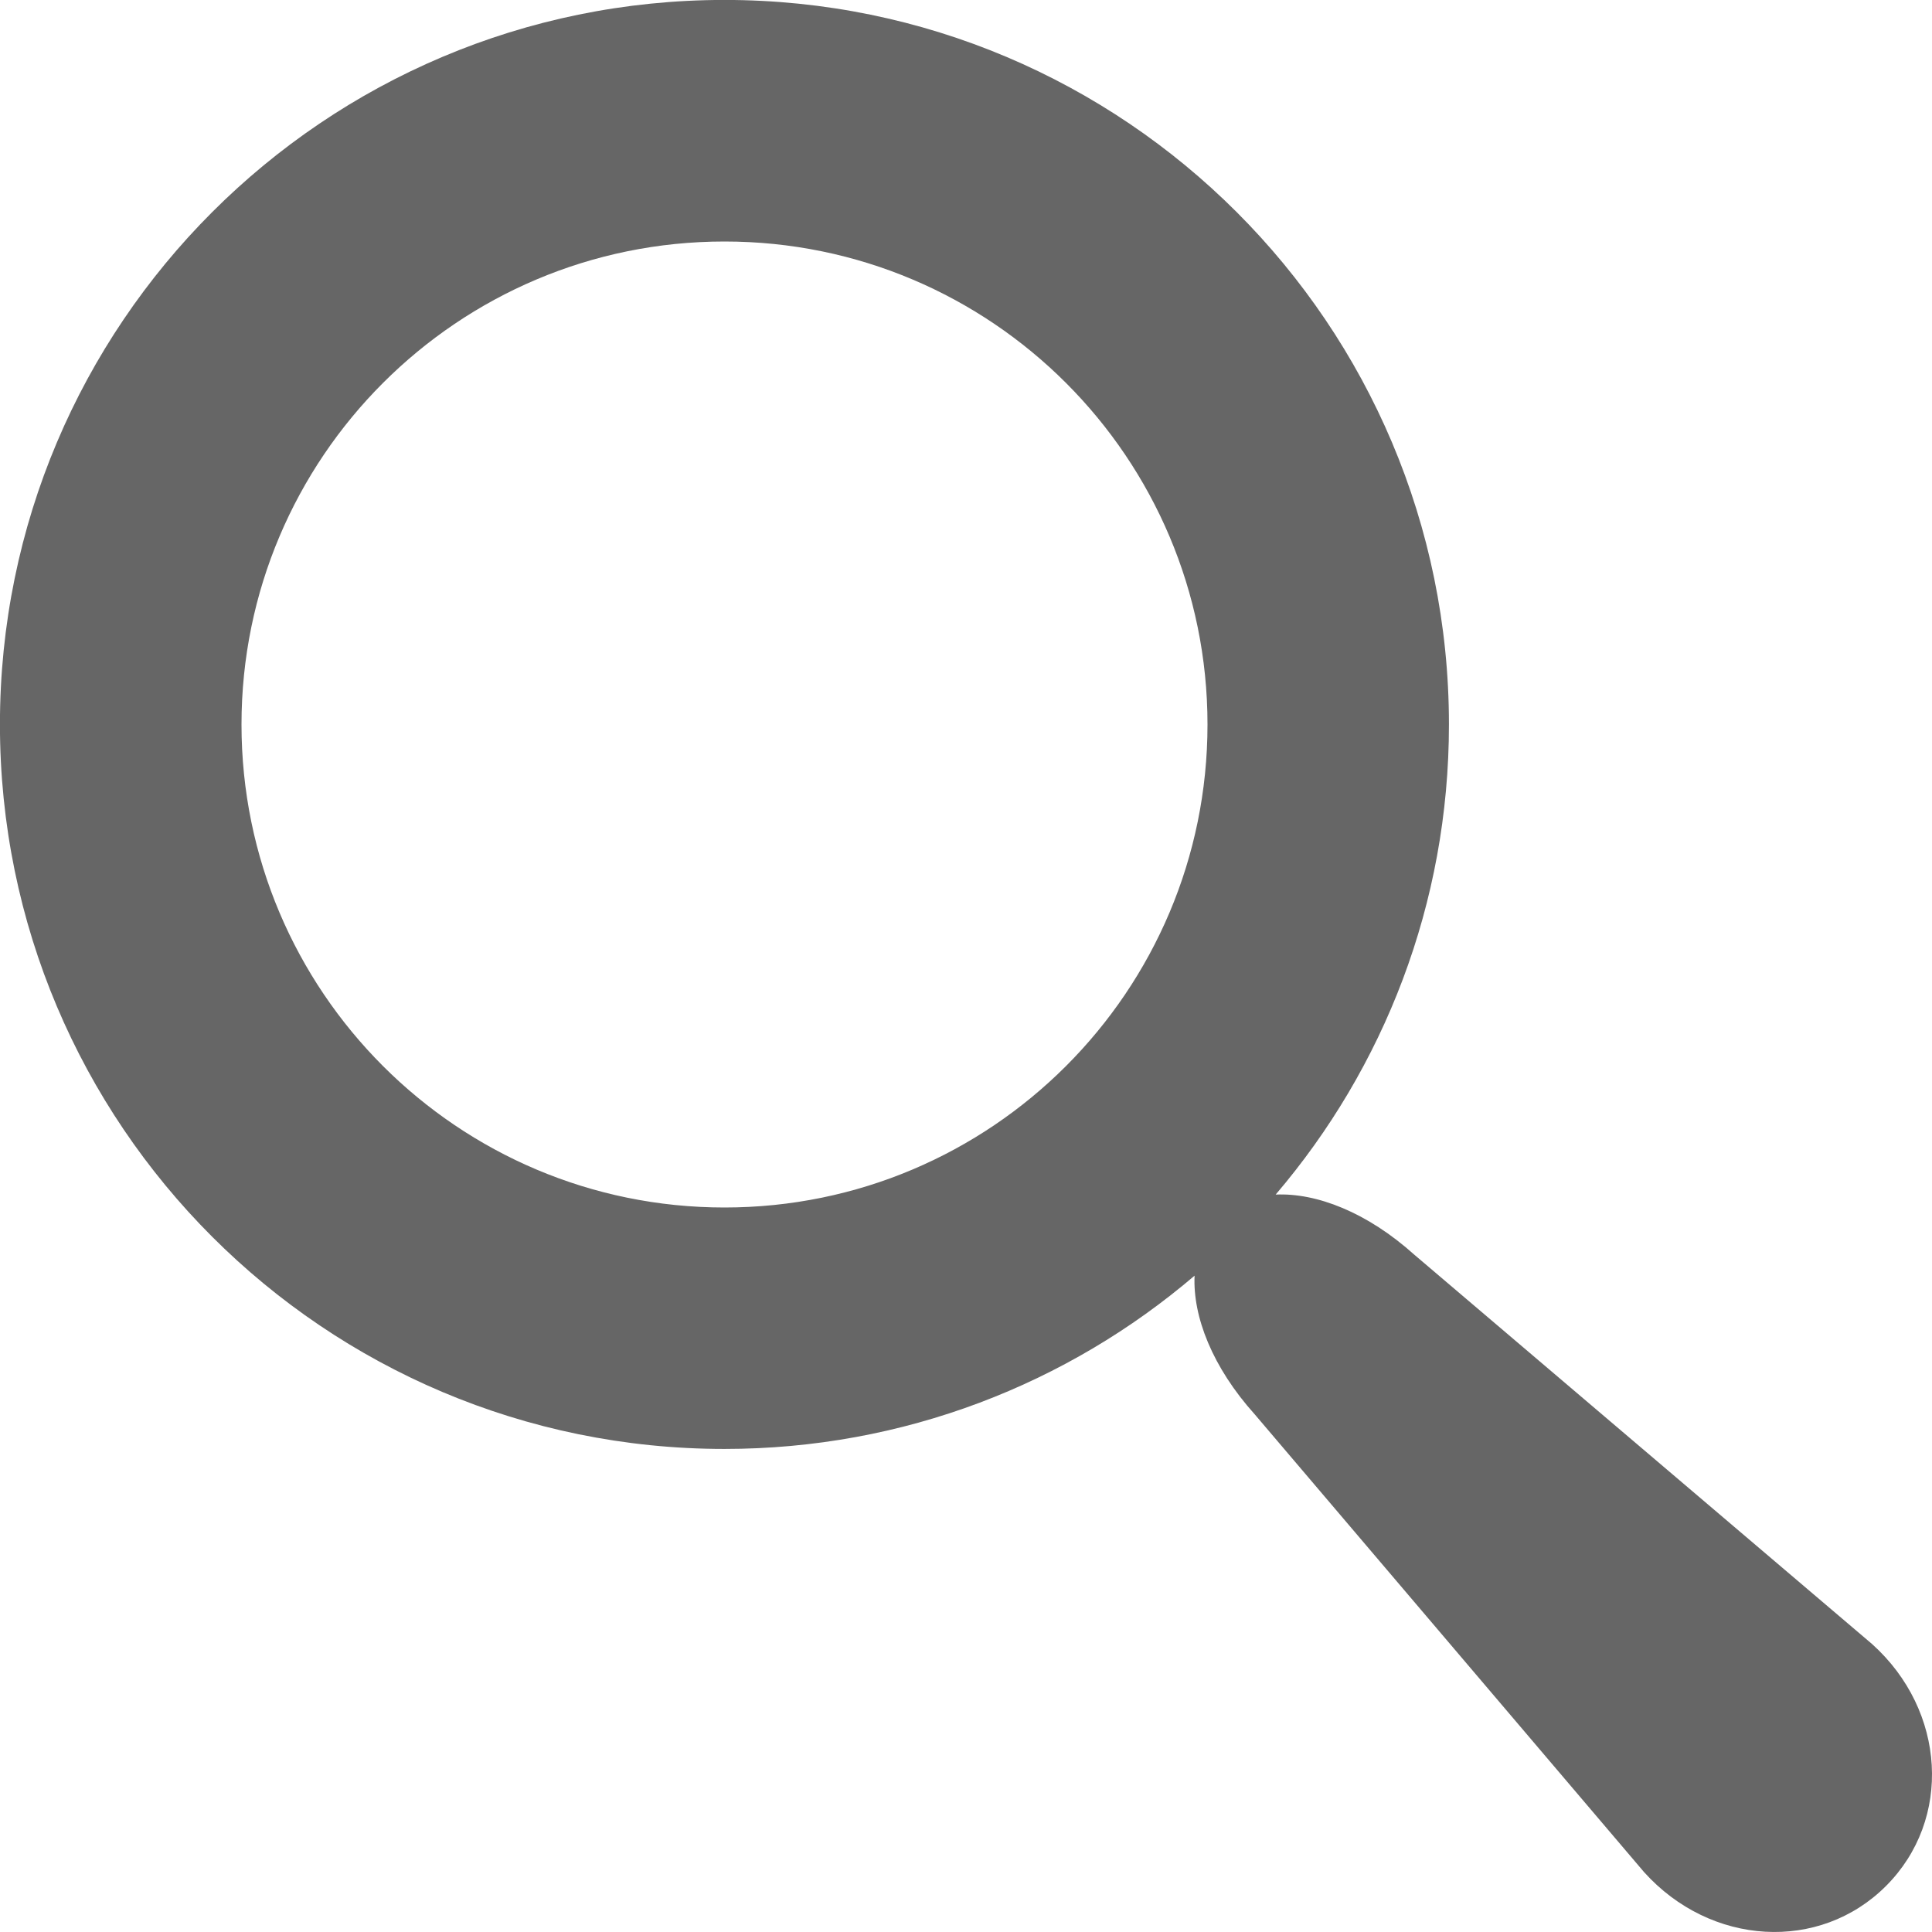
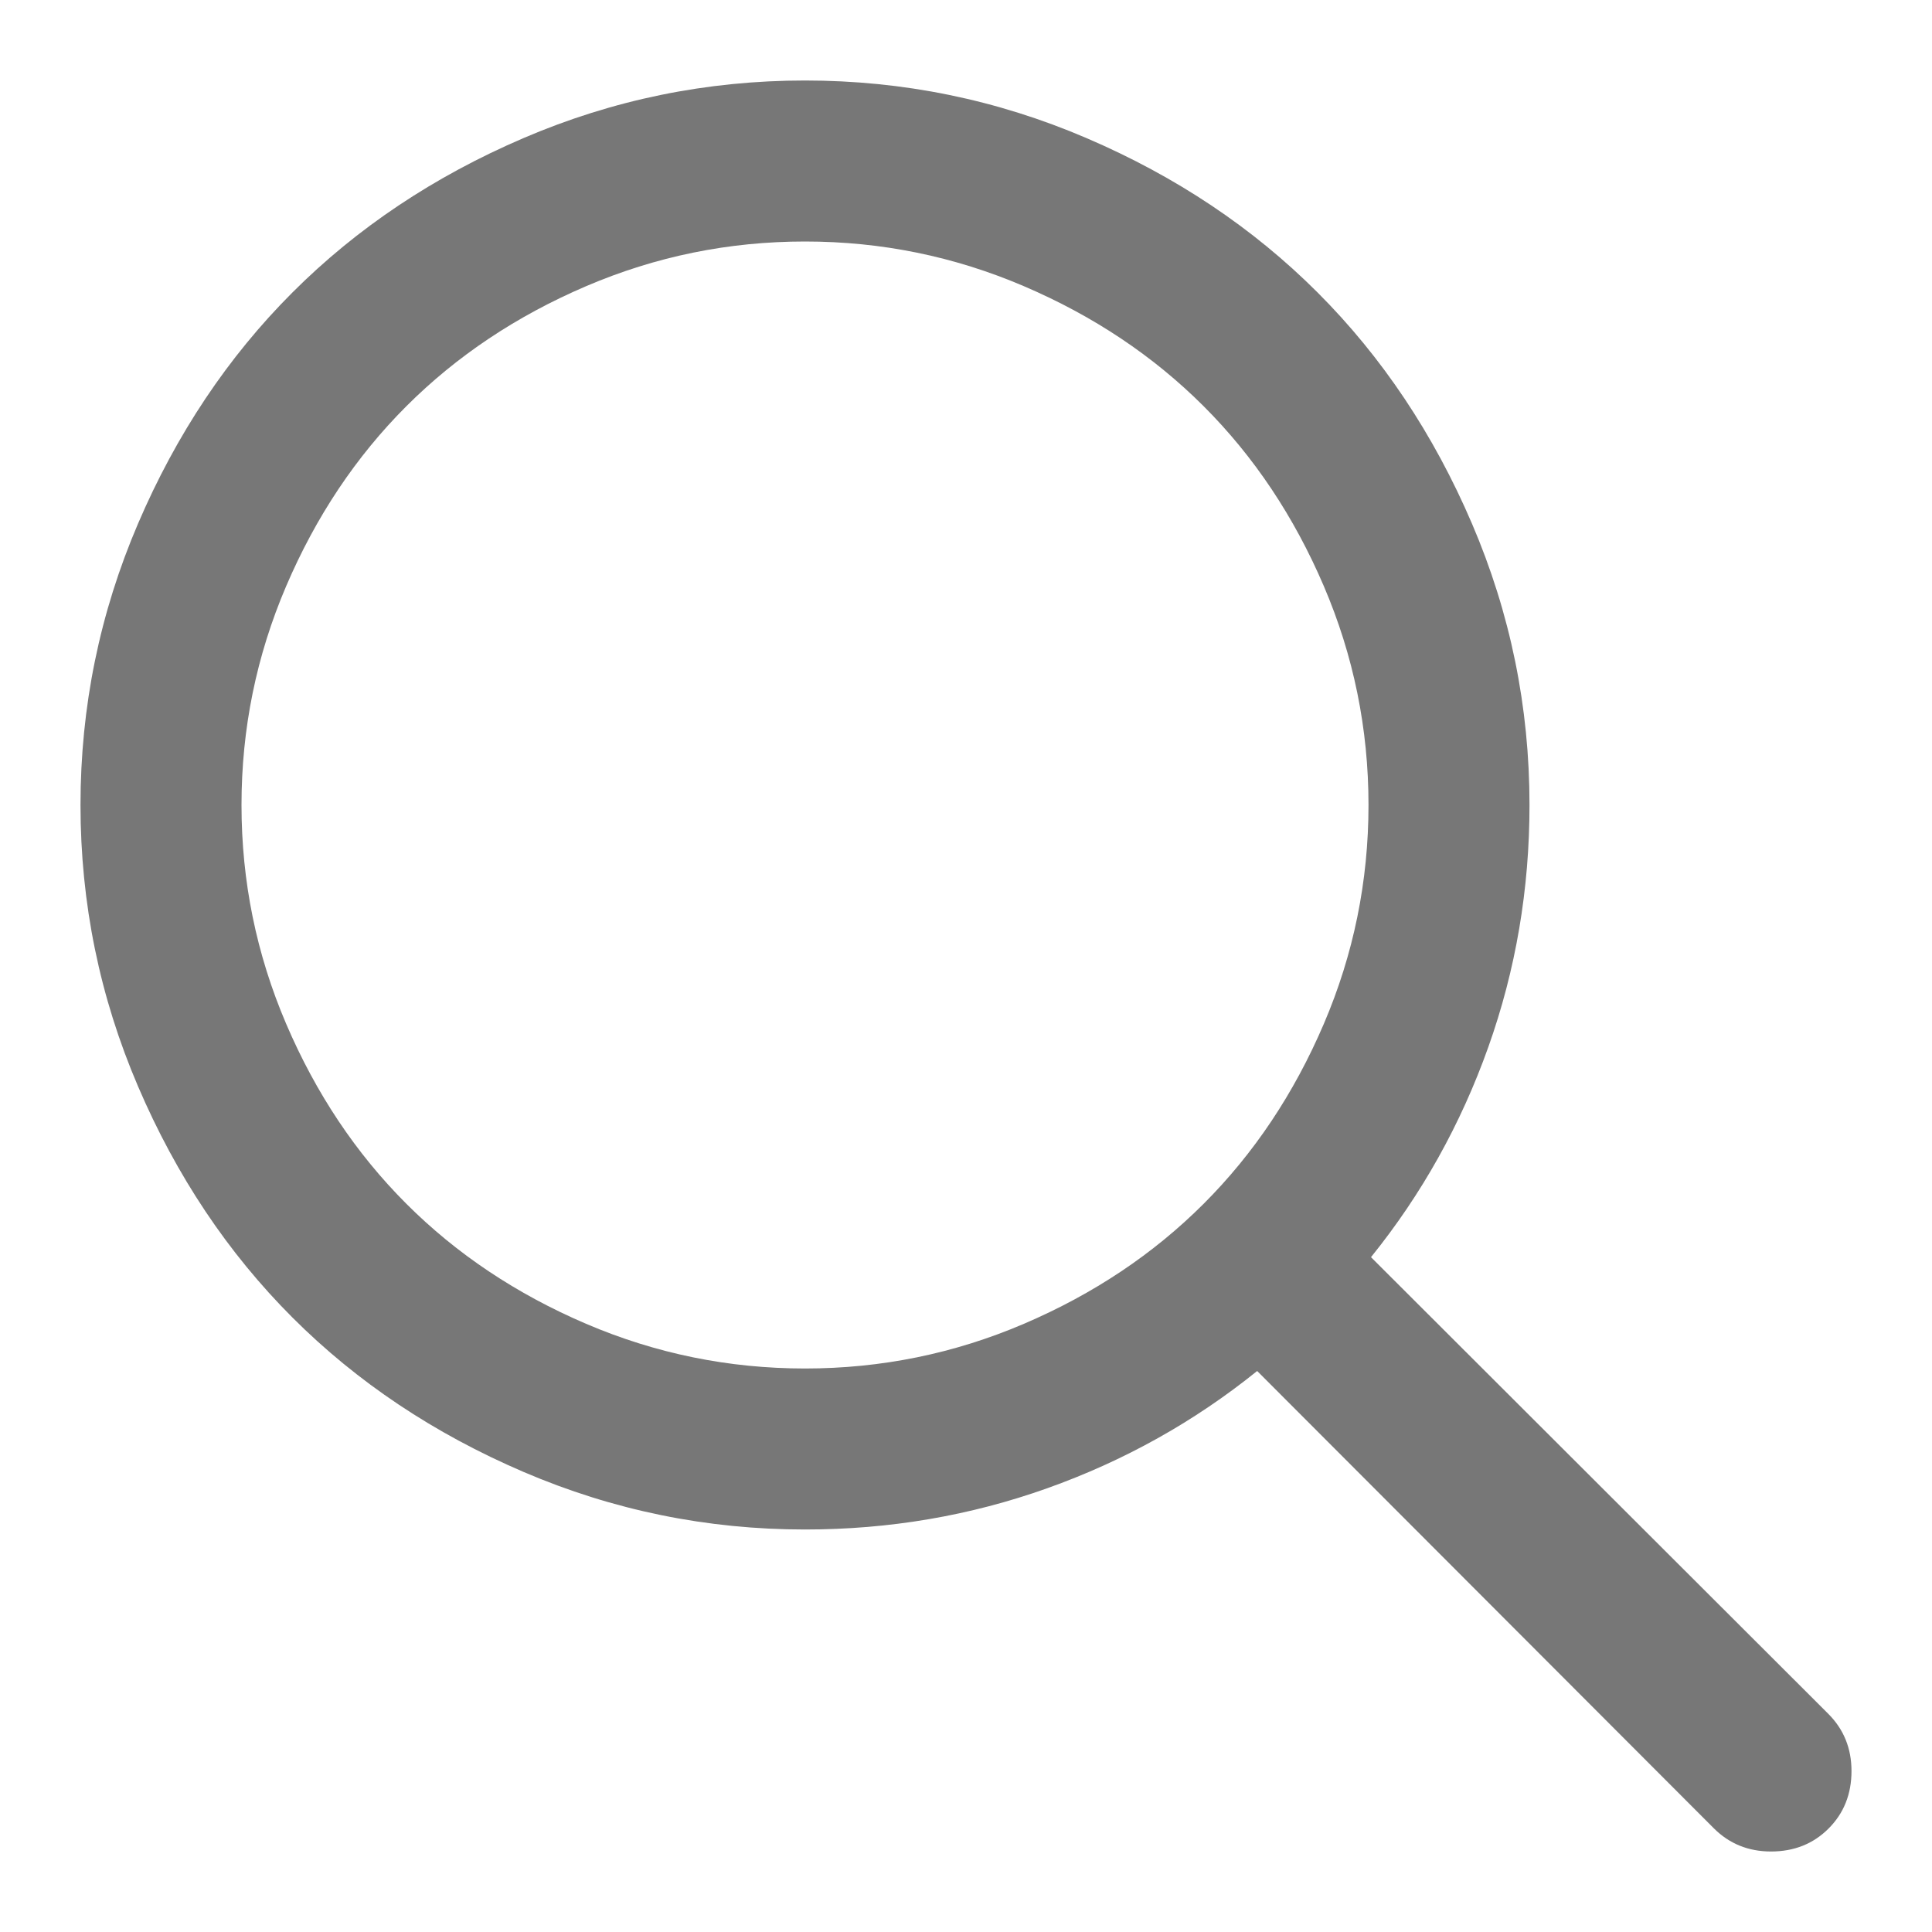
- <svg xmlns="http://www.w3.org/2000/svg" version="1.1" width="32" height="32" viewBox="0 0 32 32">
-   <path fill="#666" d="M31.008 27.231l-7.58-6.447c-0.784-0.705-1.622-1.029-2.299-0.998 1.789-2.096 2.87-4.815 2.87-7.787 0-6.627-5.373-12-12-12s-12 5.373-12 12 5.373 12 12 12c2.972 0 5.691-1.081 7.787-2.87-0.031 0.677 0.293 1.515 0.998 2.299l6.447 7.58c1.104 1.226 2.907 1.33 4.007 0.23s0.997-2.903-0.23-4.007zM12 20c-4.418 0-8-3.582-8-8s3.582-8 8-8 8 3.582 8 8-3.582 8-8 8z" />
+ <svg xmlns="http://www.w3.org/2000/svg" version="1.1" width="24" height="24" viewBox="0 0 24 24">
+   <path d="M10 1q1.828 0 3.496 0.715t2.871 1.918 1.918 2.871 0.715 3.496q0 1.57-0.512 3.008t-1.457 2.609l5.68 5.672q0.289 0.289 0.289 0.711 0 0.43-0.285 0.715t-0.715 0.285q-0.422 0-0.711-0.289l-5.672-5.68q-1.172 0.945-2.609 1.457t-3.008 0.512q-1.828 0-3.496-0.715t-2.871-1.918-1.918-2.871-0.715-3.496 0.715-3.496 1.918-2.871 2.871-1.918 3.496-0.715zM10 3q-1.422 0-2.719 0.555t-2.234 1.492-1.492 2.234-0.555 2.719 0.555 2.719 1.492 2.234 2.234 1.492 2.719 0.555 2.719-0.555 2.234-1.492 1.492-2.234 0.555-2.719-0.555-2.719-1.492-2.234-2.234-1.492-2.719-0.555z" fill="#777" />
</svg>
